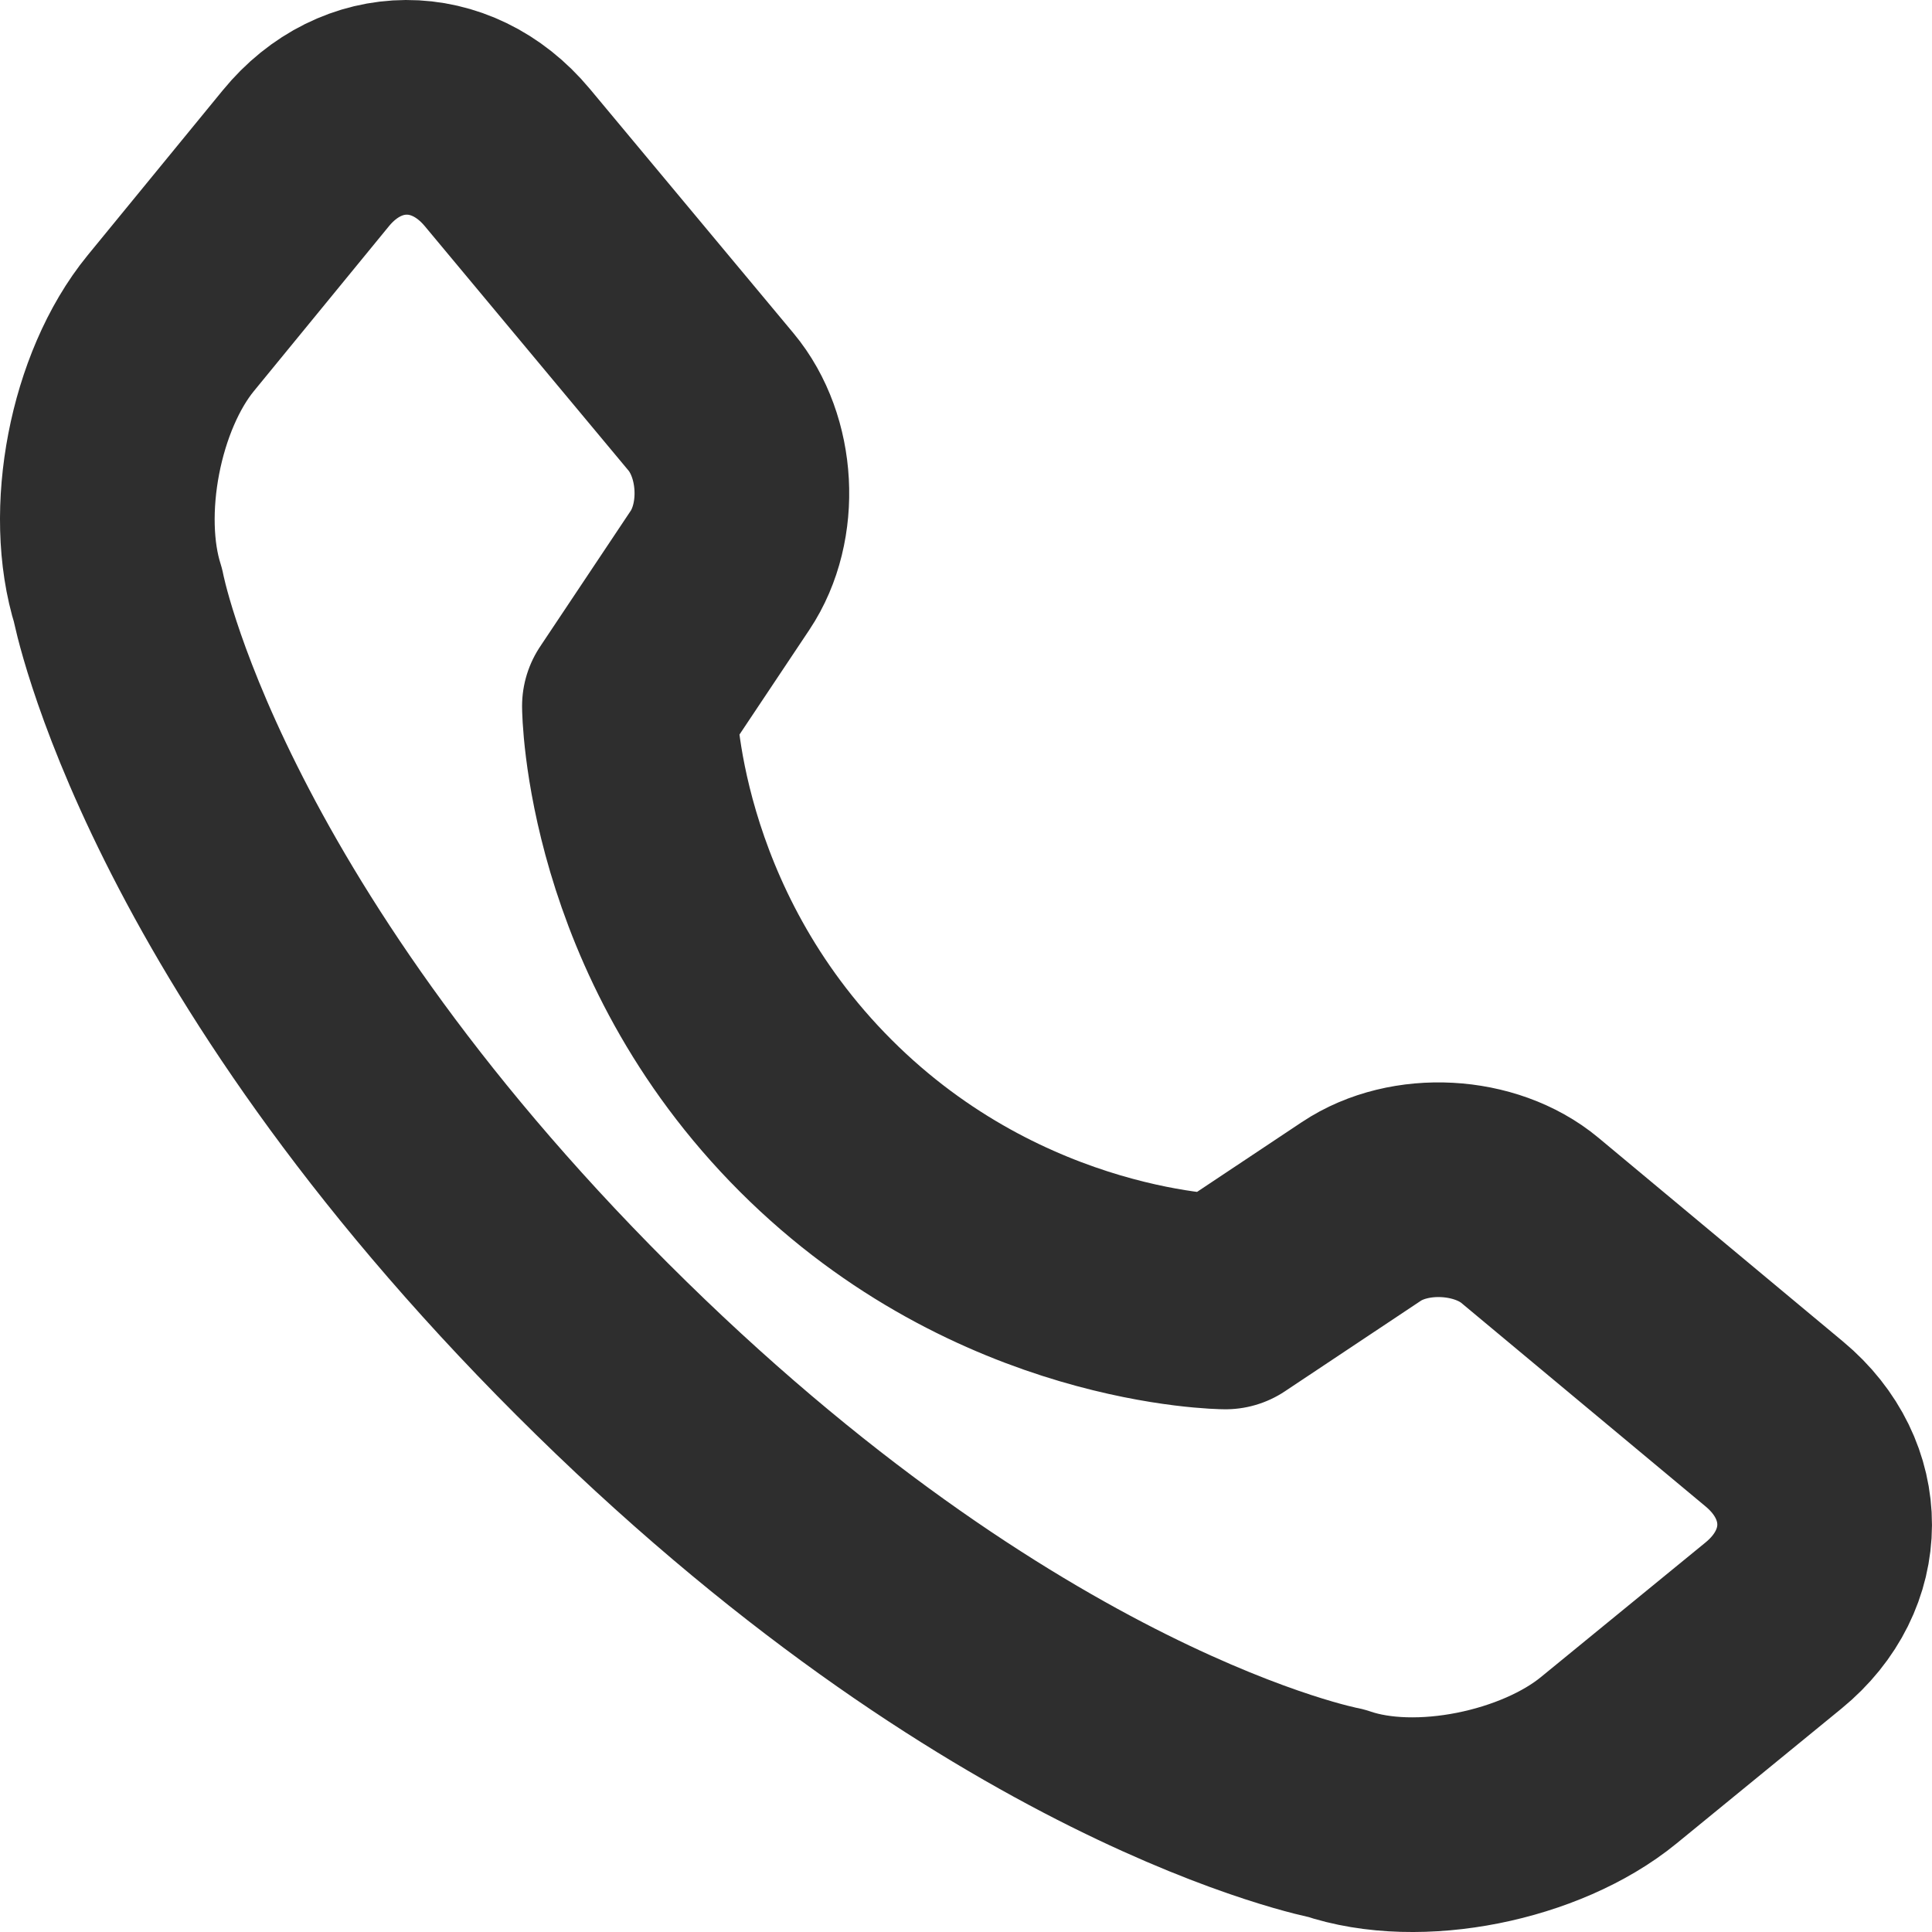
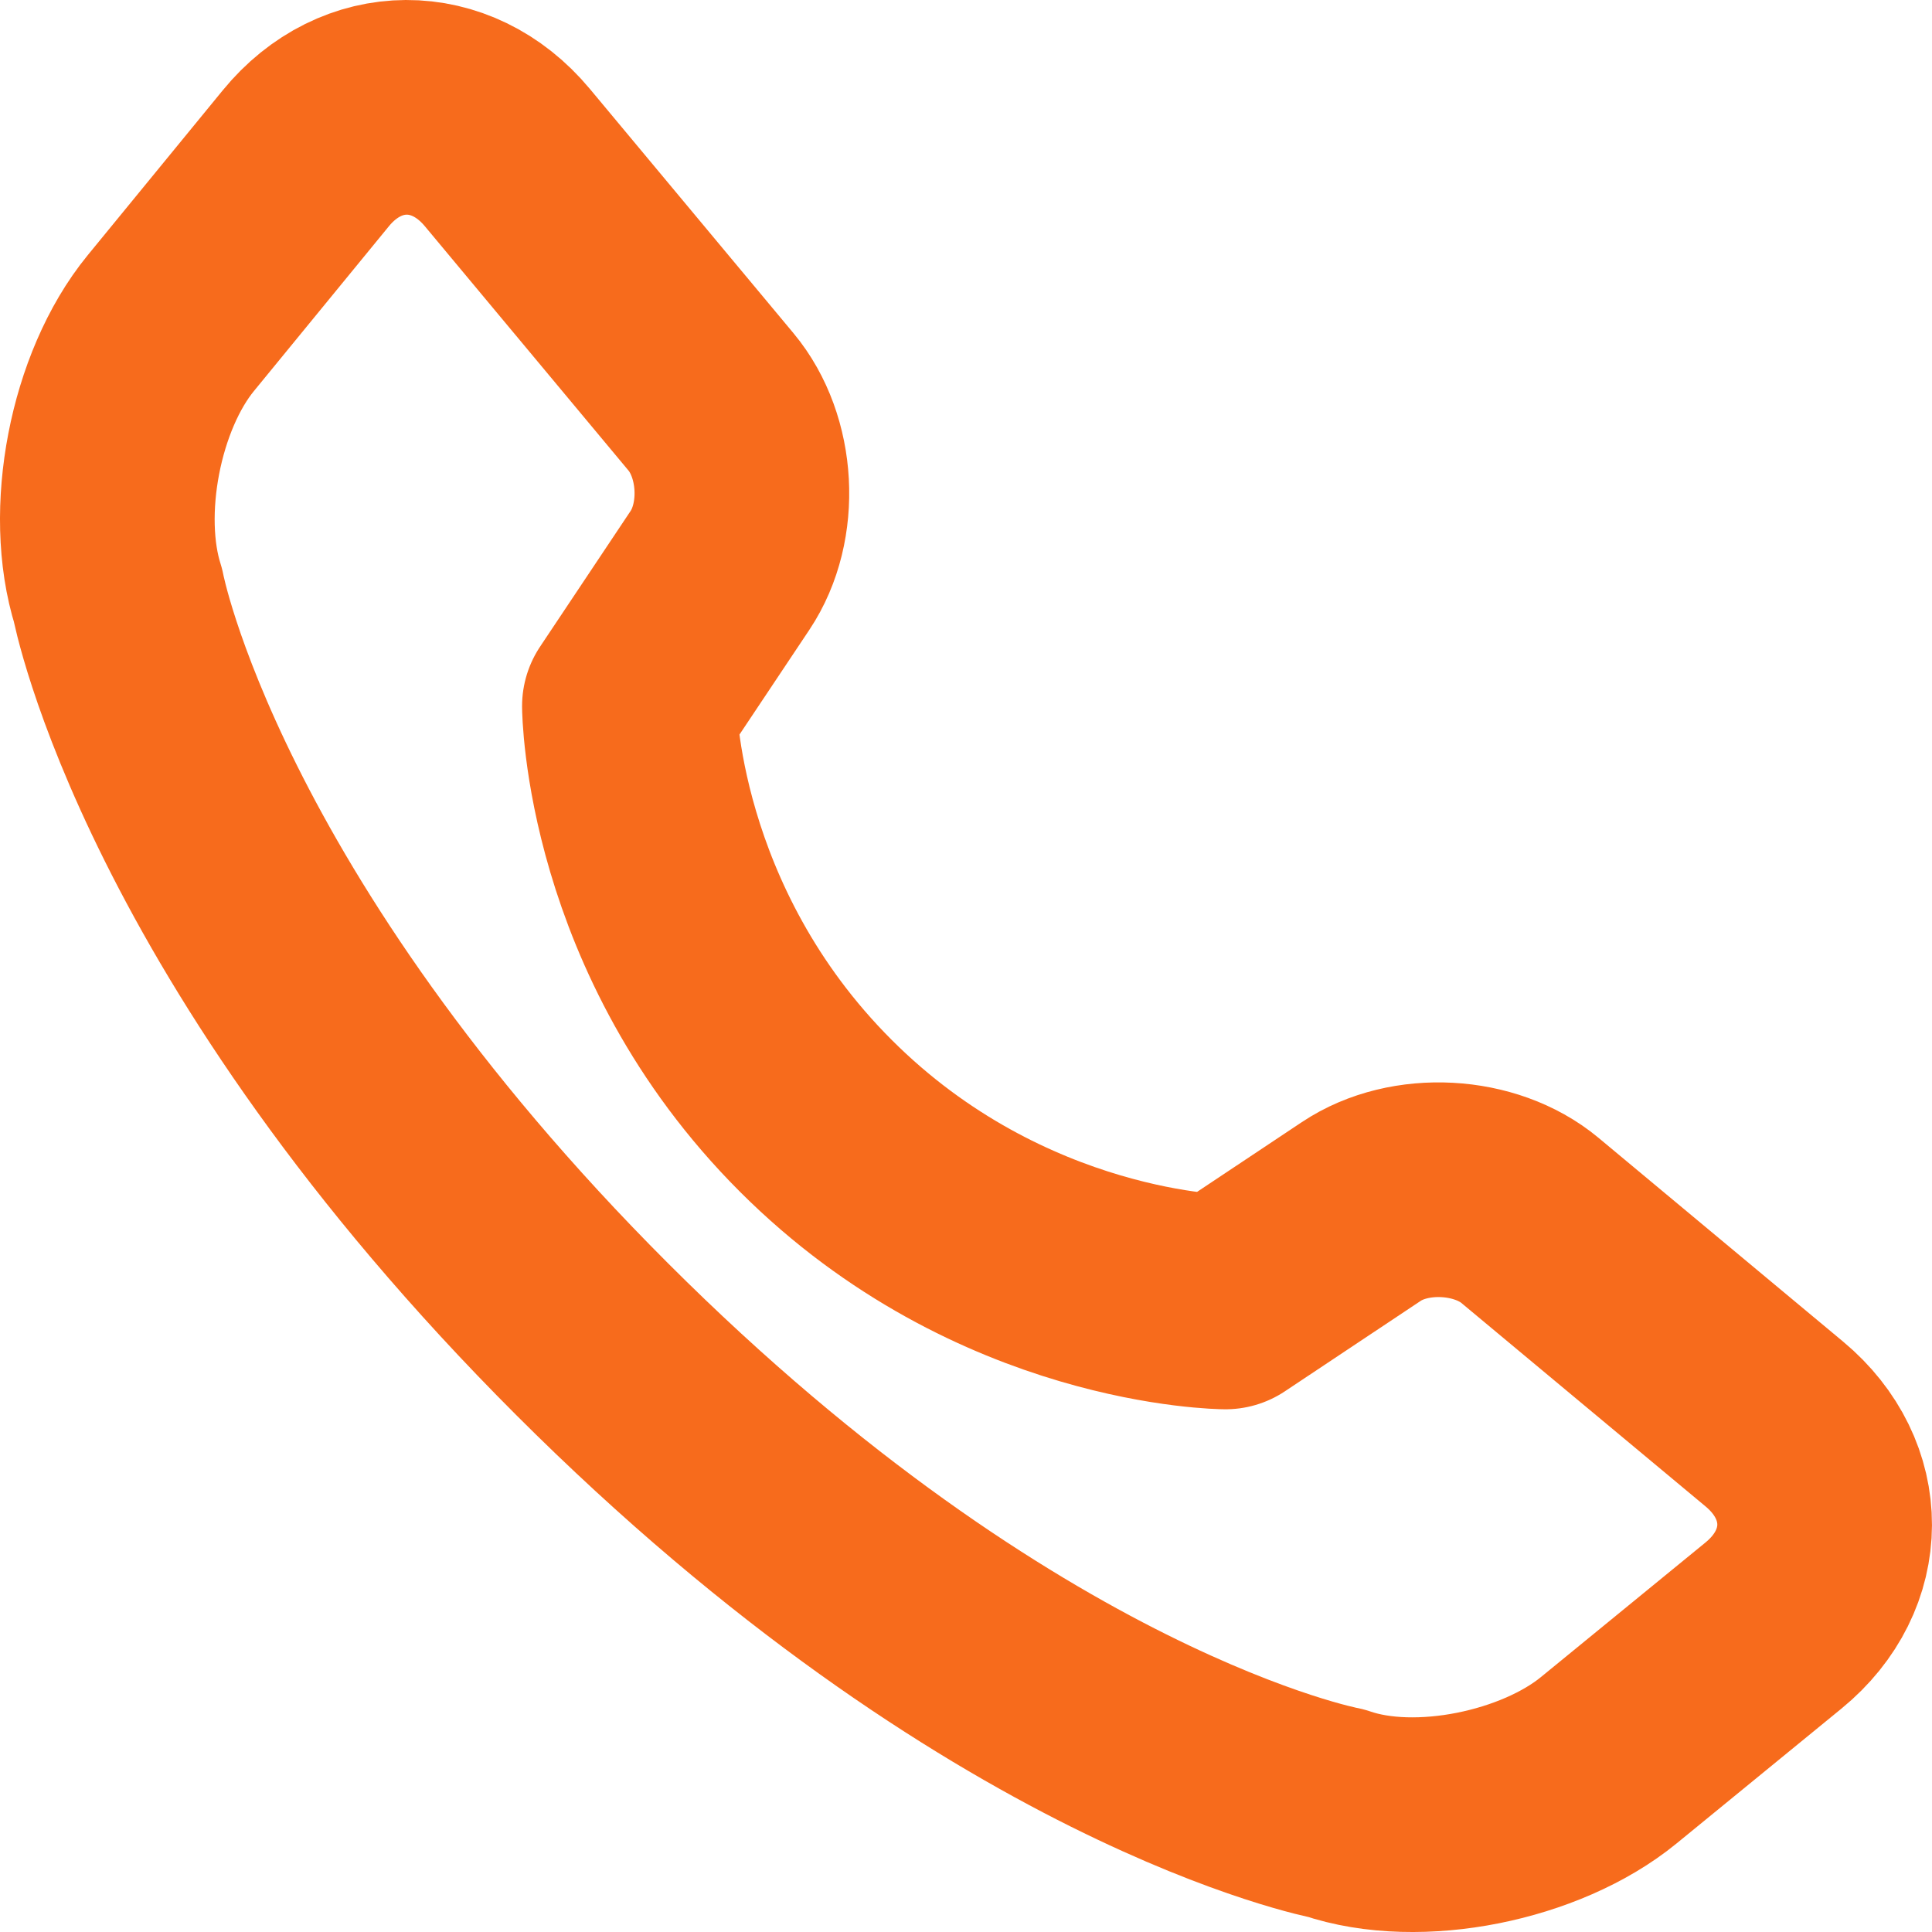
<svg xmlns="http://www.w3.org/2000/svg" width="18" height="18" viewBox="0 0 18 18" fill="none">
-   <path fill-rule="evenodd" clip-rule="evenodd" d="M15.532 12.268C16.157 12.789 16.157 13.626 15.524 14.144L13.987 15.401C13.357 15.916 12.214 16.155 11.448 15.893C11.448 15.893 8.351 15.309 4.517 11.477C0.684 7.645 0.1 4.549 0.1 4.549C-0.144 3.777 0.073 2.644 0.591 2.011L1.849 0.475C2.364 -0.155 3.204 -0.159 3.726 0.467L5.624 2.744C5.971 3.16 6.011 3.86 5.708 4.314L4.864 5.579C4.864 5.579 4.875 7.671 6.6 9.395C8.325 11.12 10.417 11.13 10.417 11.13L11.683 10.287C12.134 9.986 12.841 10.026 13.254 10.37L15.532 12.268Z" transform="translate(1 1)" stroke="#2E2E2E" stroke-width="2" stroke-linecap="round" stroke-linejoin="round" />
+   <path fill-rule="evenodd" clip-rule="evenodd" d="M15.532 12.268C16.157 12.789 16.157 13.626 15.524 14.144L13.987 15.401C13.357 15.916 12.214 16.155 11.448 15.893C11.448 15.893 8.351 15.309 4.517 11.477C0.684 7.645 0.1 4.549 0.1 4.549C-0.144 3.777 0.073 2.644 0.591 2.011L1.849 0.475C2.364 -0.155 3.204 -0.159 3.726 0.467L5.624 2.744C5.971 3.16 6.011 3.86 5.708 4.314L4.864 5.579C4.864 5.579 4.875 7.671 6.6 9.395C8.325 11.12 10.417 11.13 10.417 11.13L11.683 10.287C12.134 9.986 12.841 10.026 13.254 10.37L15.532 12.268Z" transform="translate(1 1)" stroke="#F76B1C" stroke-width="2" stroke-linecap="round" stroke-linejoin="round" />
</svg>
